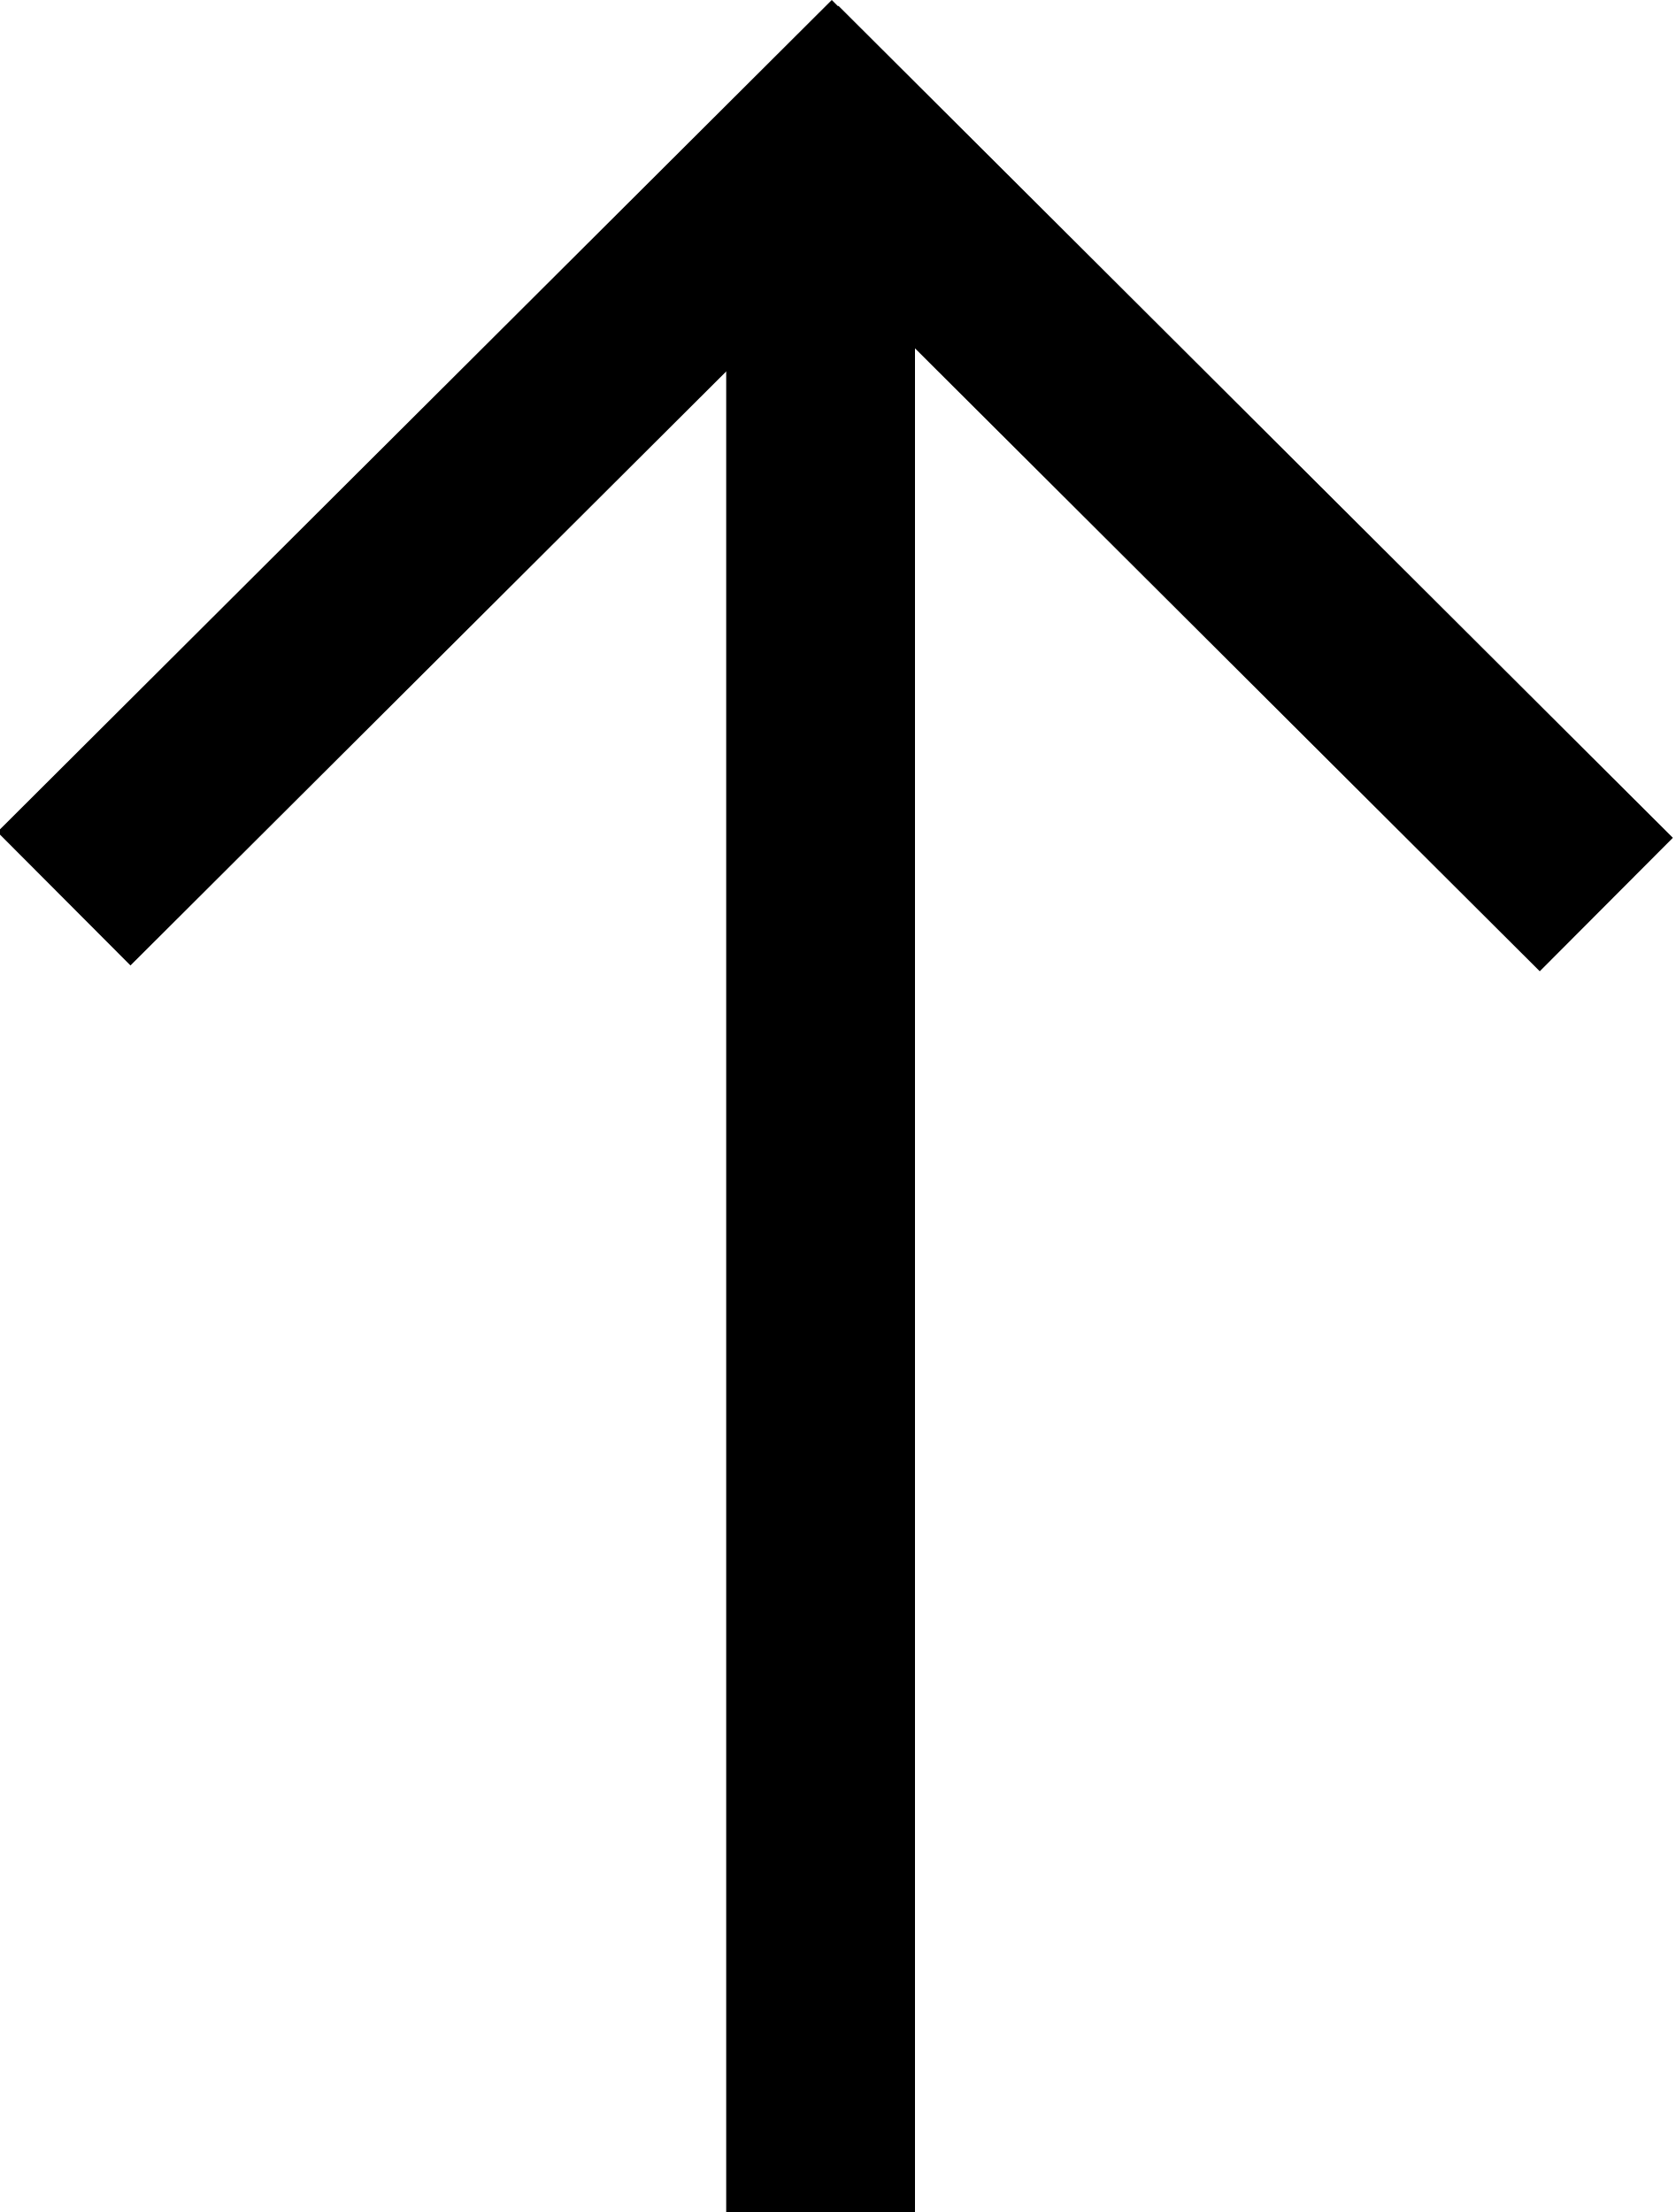
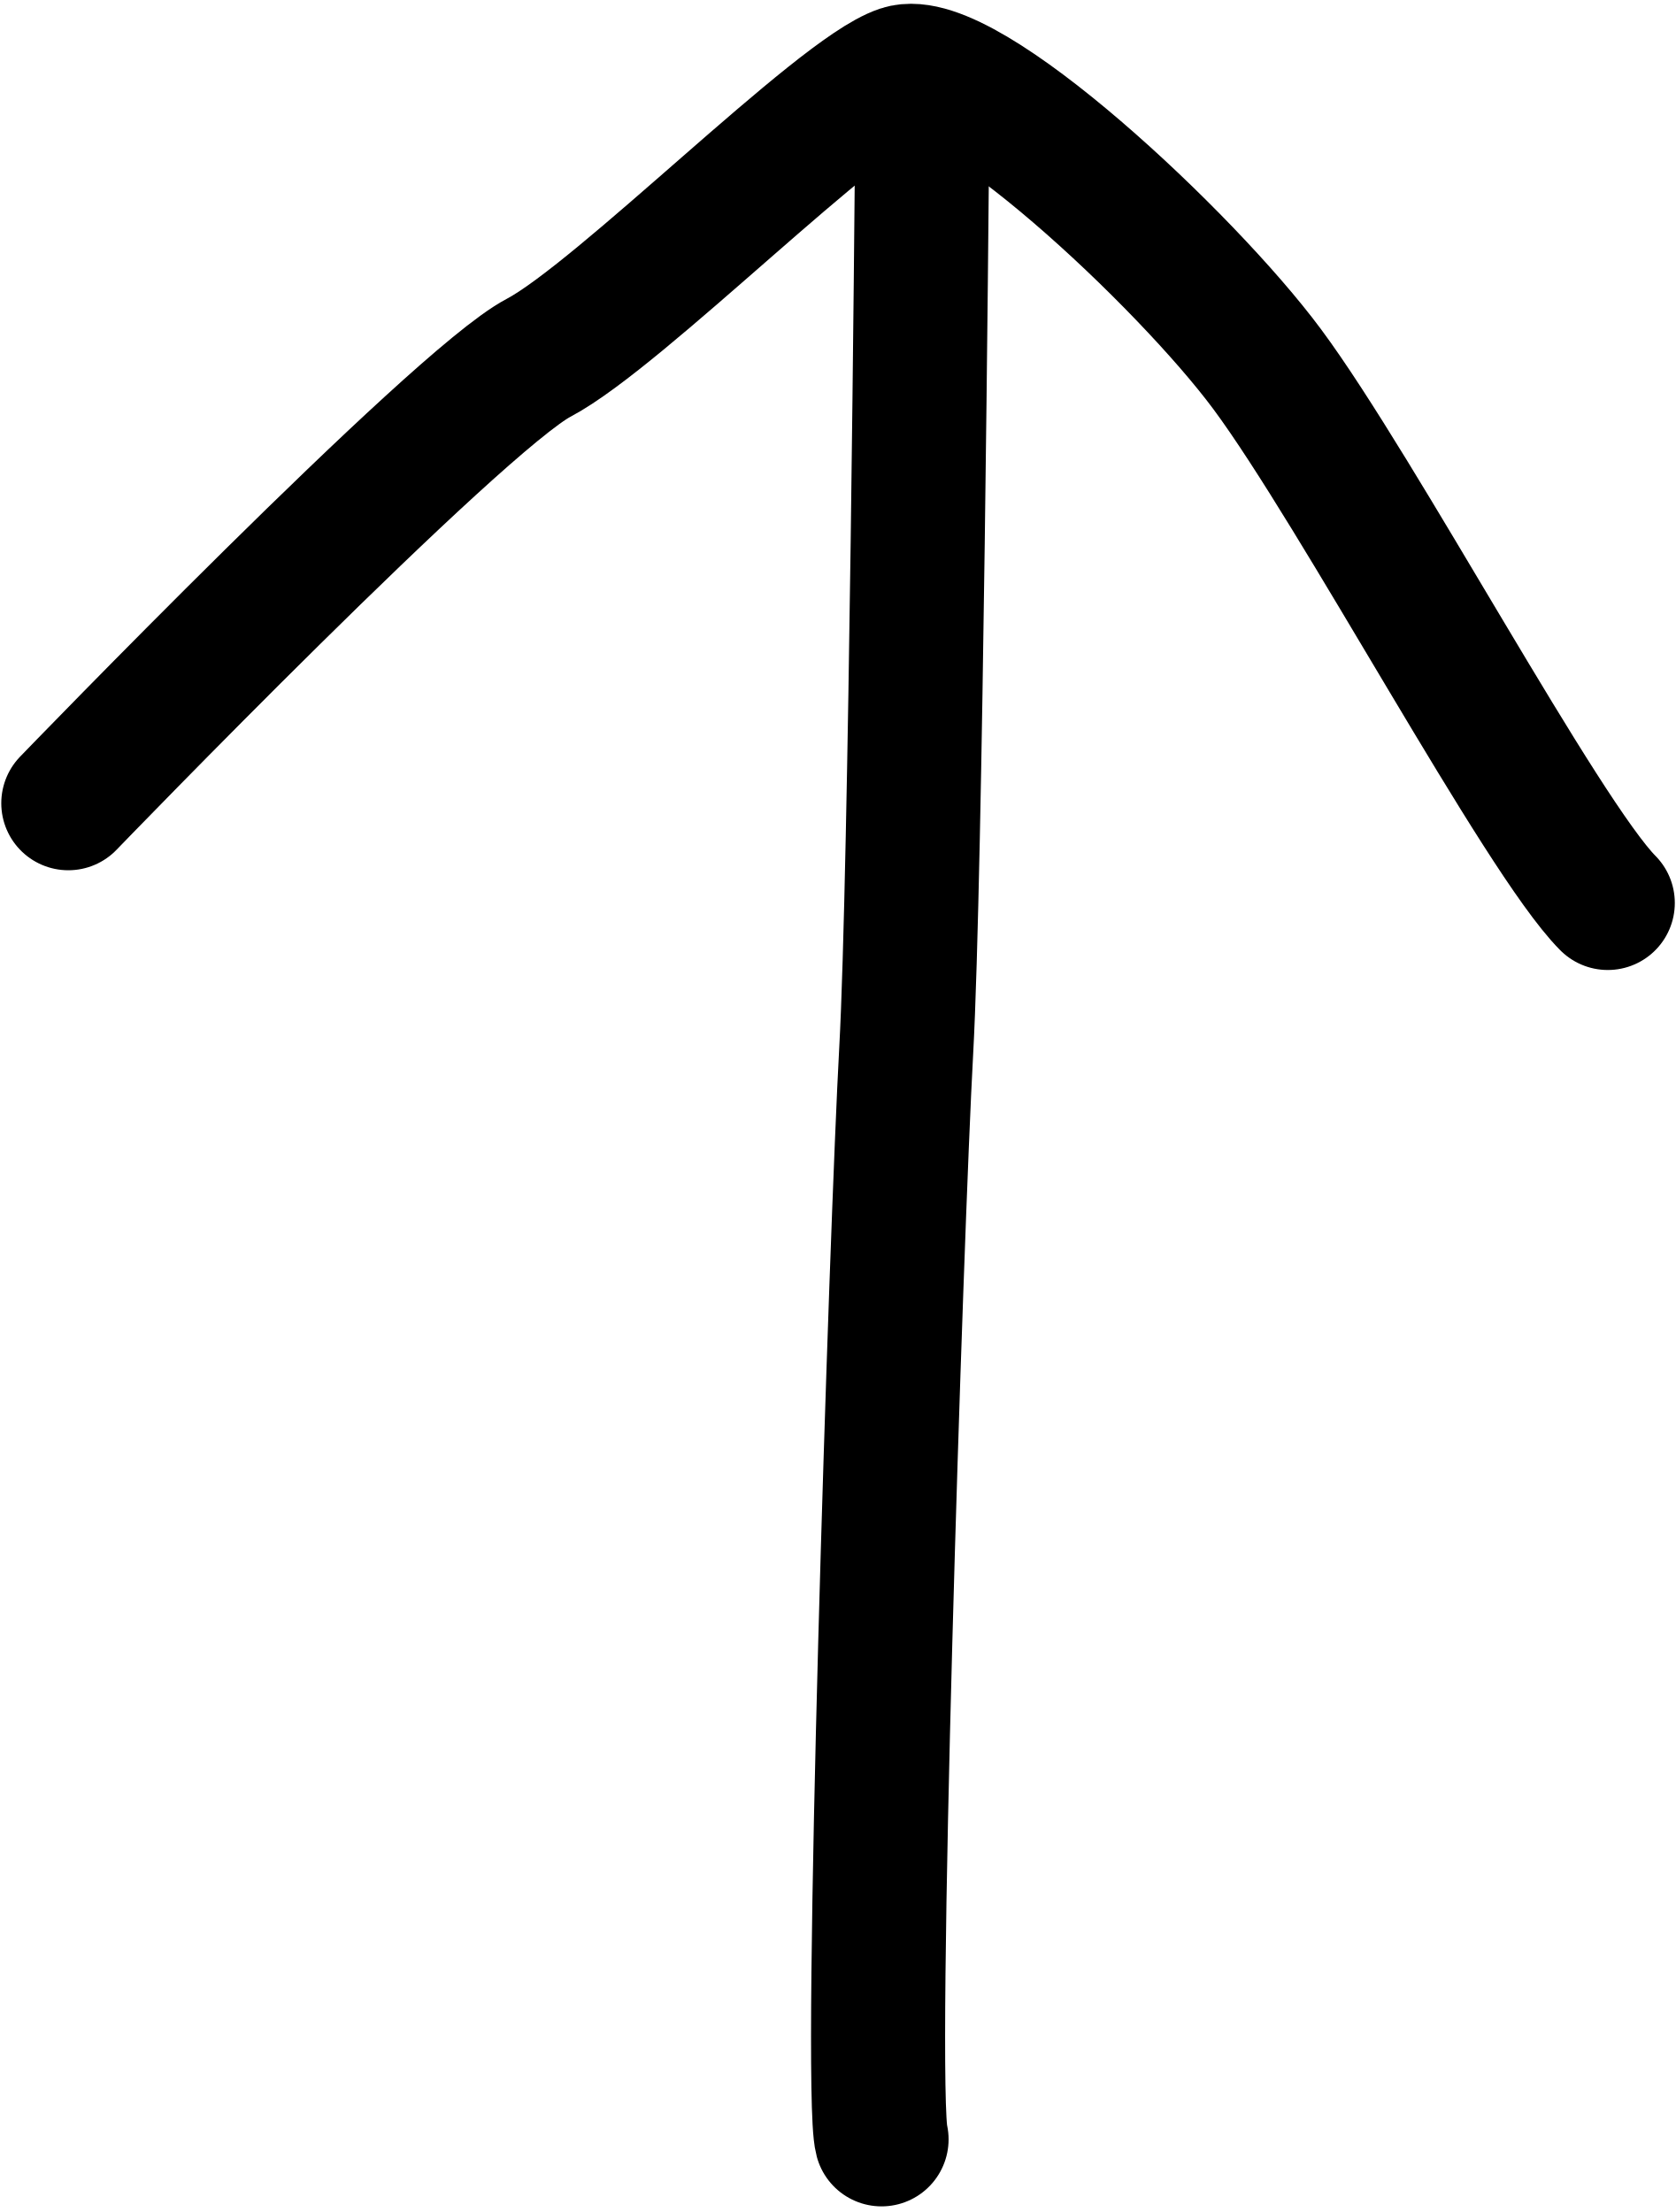
- <svg xmlns="http://www.w3.org/2000/svg" fill="none" viewBox="4 -4 25 33" version="1.1" id="svg4">
-   <defs id="defs4" />
-   <g class="fills" id="g1">
-     <rect width="33" height="25" class="frame-background" rx="0" ry="0" transform="rotate(-90 16.5 12.5)" id="rect1" />
+ <svg xmlns="http://www.w3.org/2000/svg" fill="none" viewBox="4 -4 25 33">
+   <g class="fills">
+     <rect width="33" height="25" class="frame-background" rx="0" ry="0" transform="rotate(-90 16.5 12.5)" />
  </g>
-   <g class="frame-children" id="g4" transform="rotate(180,16.45737,12.52303)">
-     <rect width="30.894" height="2.816" x="1.227" y="10.039" class="fills" rx="0" ry="0" style="fill:currentColor;fill-opacity:1" transform="rotate(-90,16.674,11.447)" id="rect2" />
-     <rect width="17.578" height="2.812" x="12.992" y="20.395" class="fills" rx="0" ry="0" style="fill:currentColor;fill-opacity:1" transform="rotate(-44.919,21.812,21.875)" id="rect3" />
-     <rect width="17.578" height="2.812" x="2.43" y="20.395" class="fills" rx="0" ry="0" style="fill:currentColor;fill-opacity:1" transform="rotate(-135.081,11.189,21.788)" id="rect4" />
-   </g>
+   <path d="M5.019 7.983s5.792-6 7.015-6.645c1.222-.645 4.477-3.95 5.409-4.26.931-.31 4.25 2.798 5.46 4.43 1.358 1.83 4.093 6.968 5.08 7.963" style="fill:none;stroke:currentColor;stroke-width:2;stroke-linecap:round;stroke-linejoin:round;stroke-dasharray:none" />
+   <path d="M17.752-1.499s-.089 10.539-.234 13.17c-.146 2.63-.565 15.517-.368 16.245" style="fill:none;stroke:#000;stroke-width:2;stroke-linecap:round;stroke-linejoin:round;stroke-dasharray:none" />
</svg>
